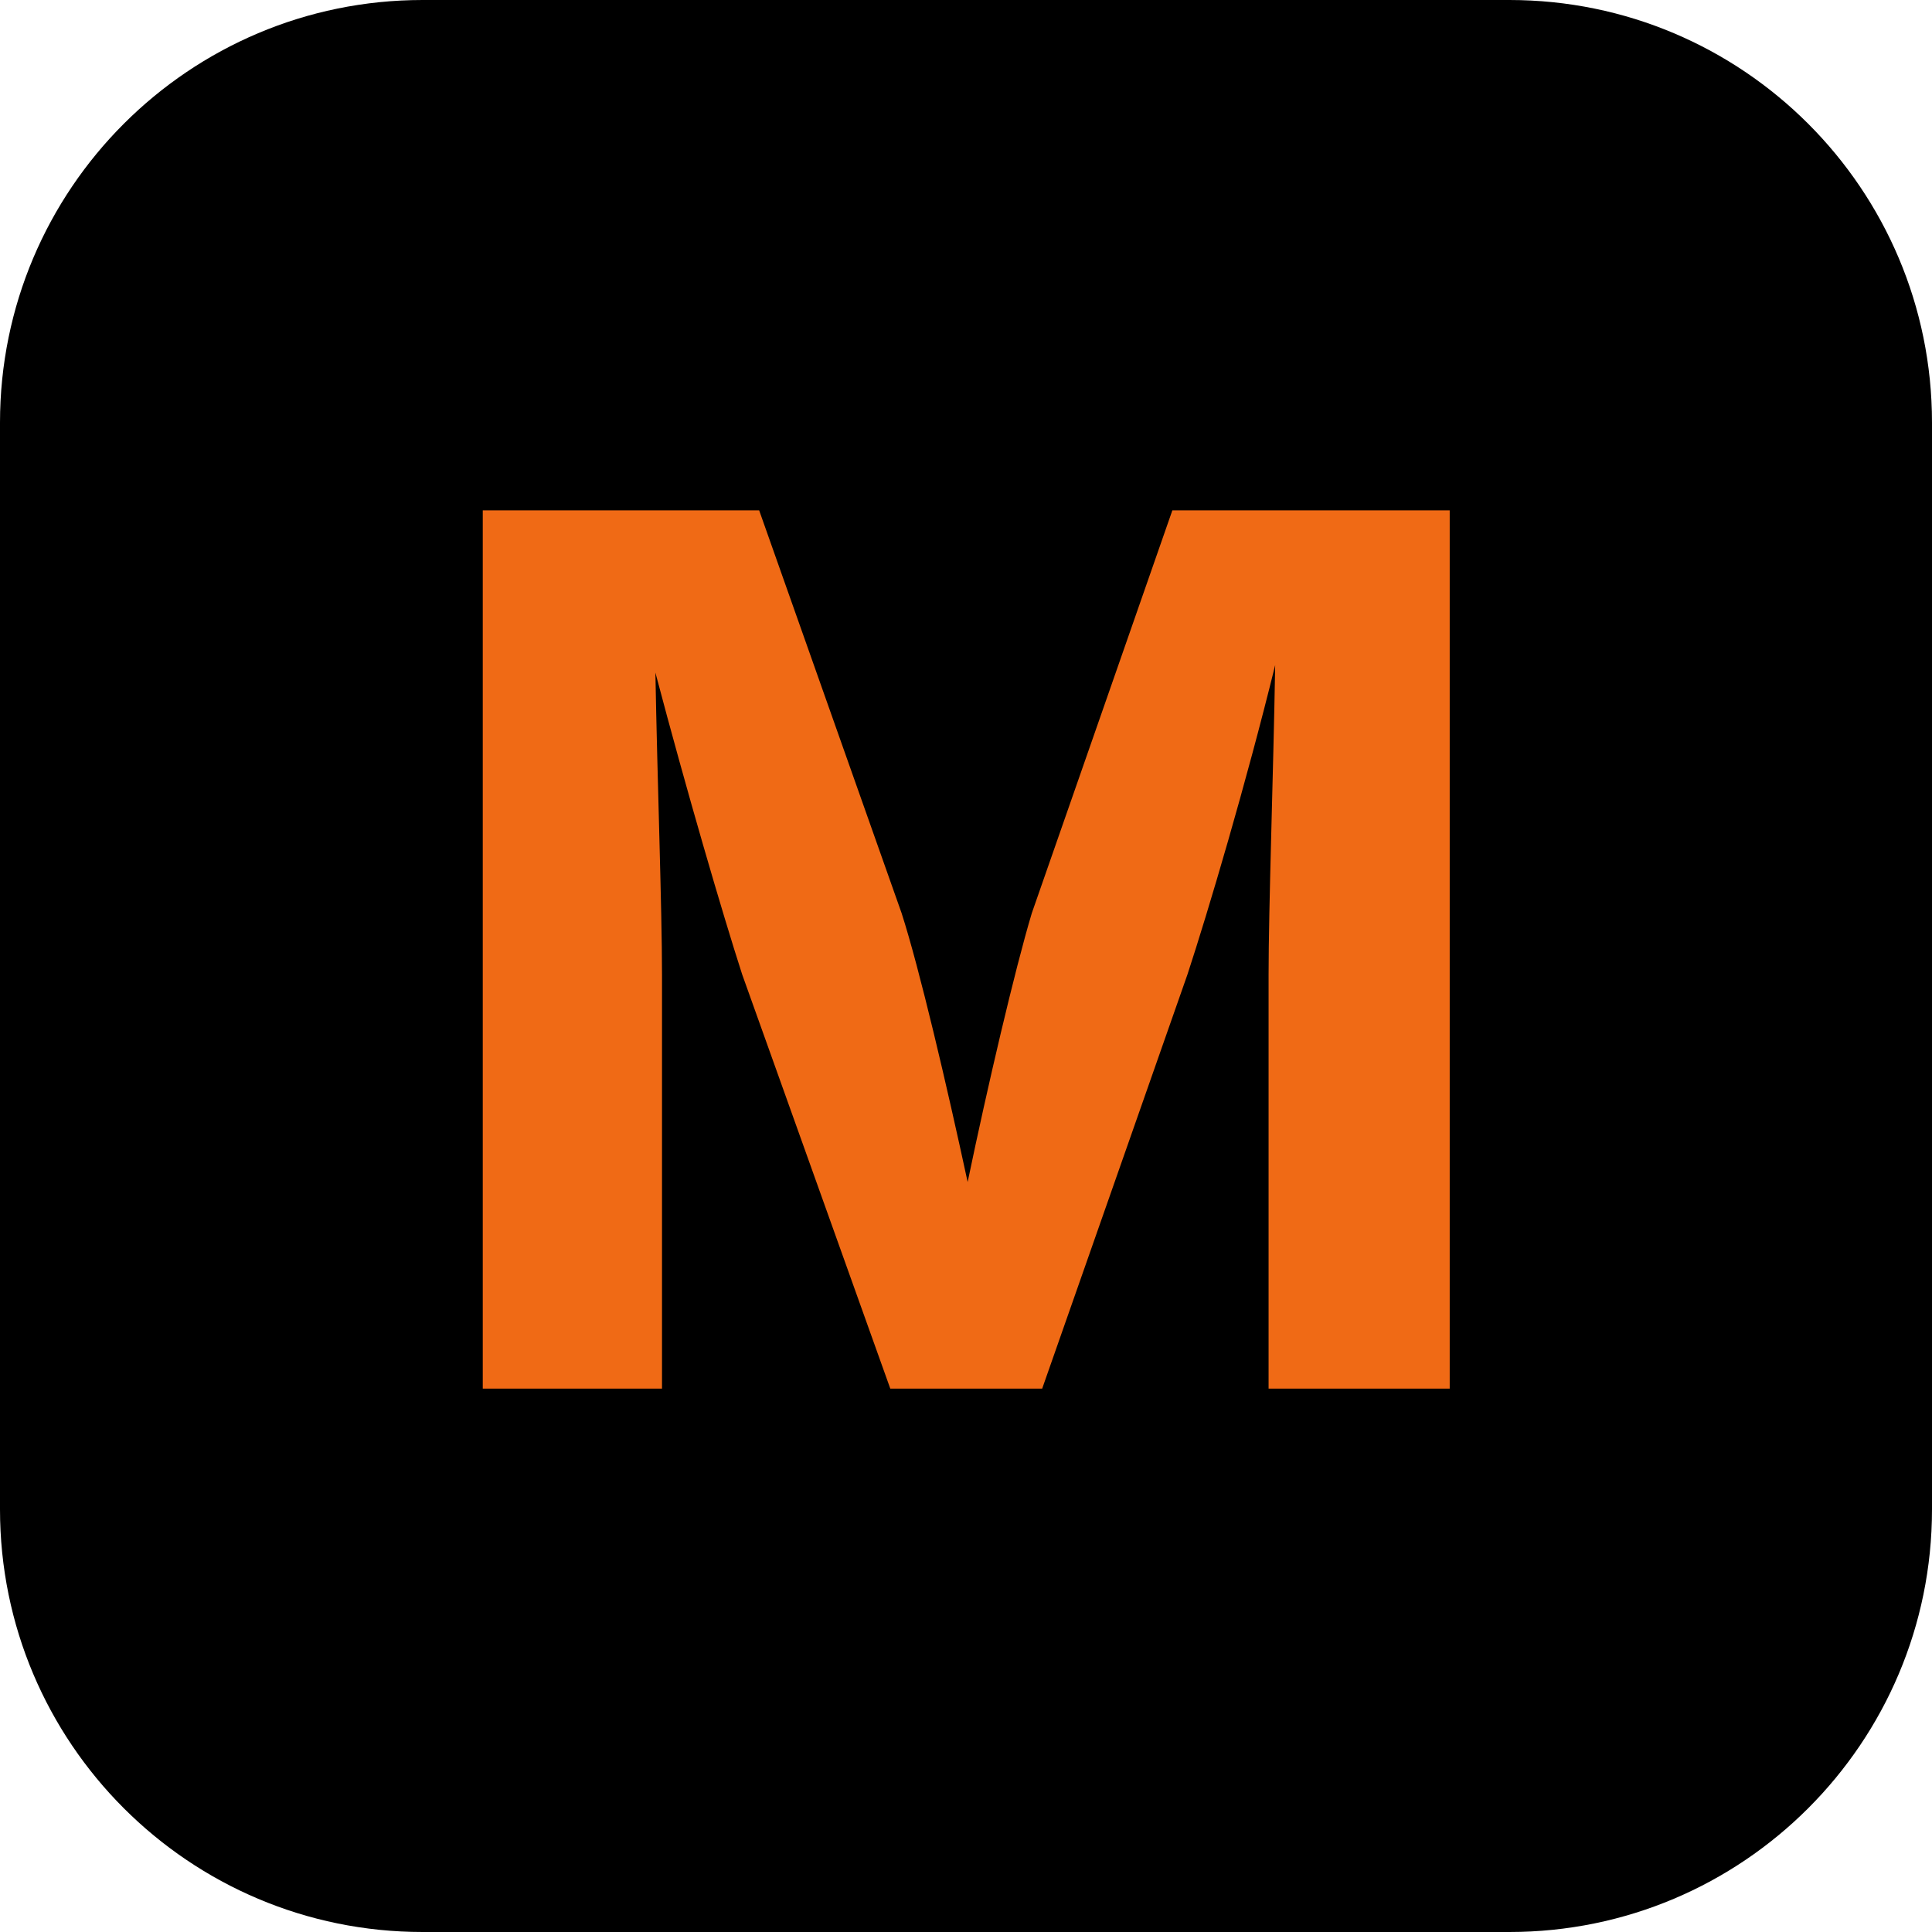
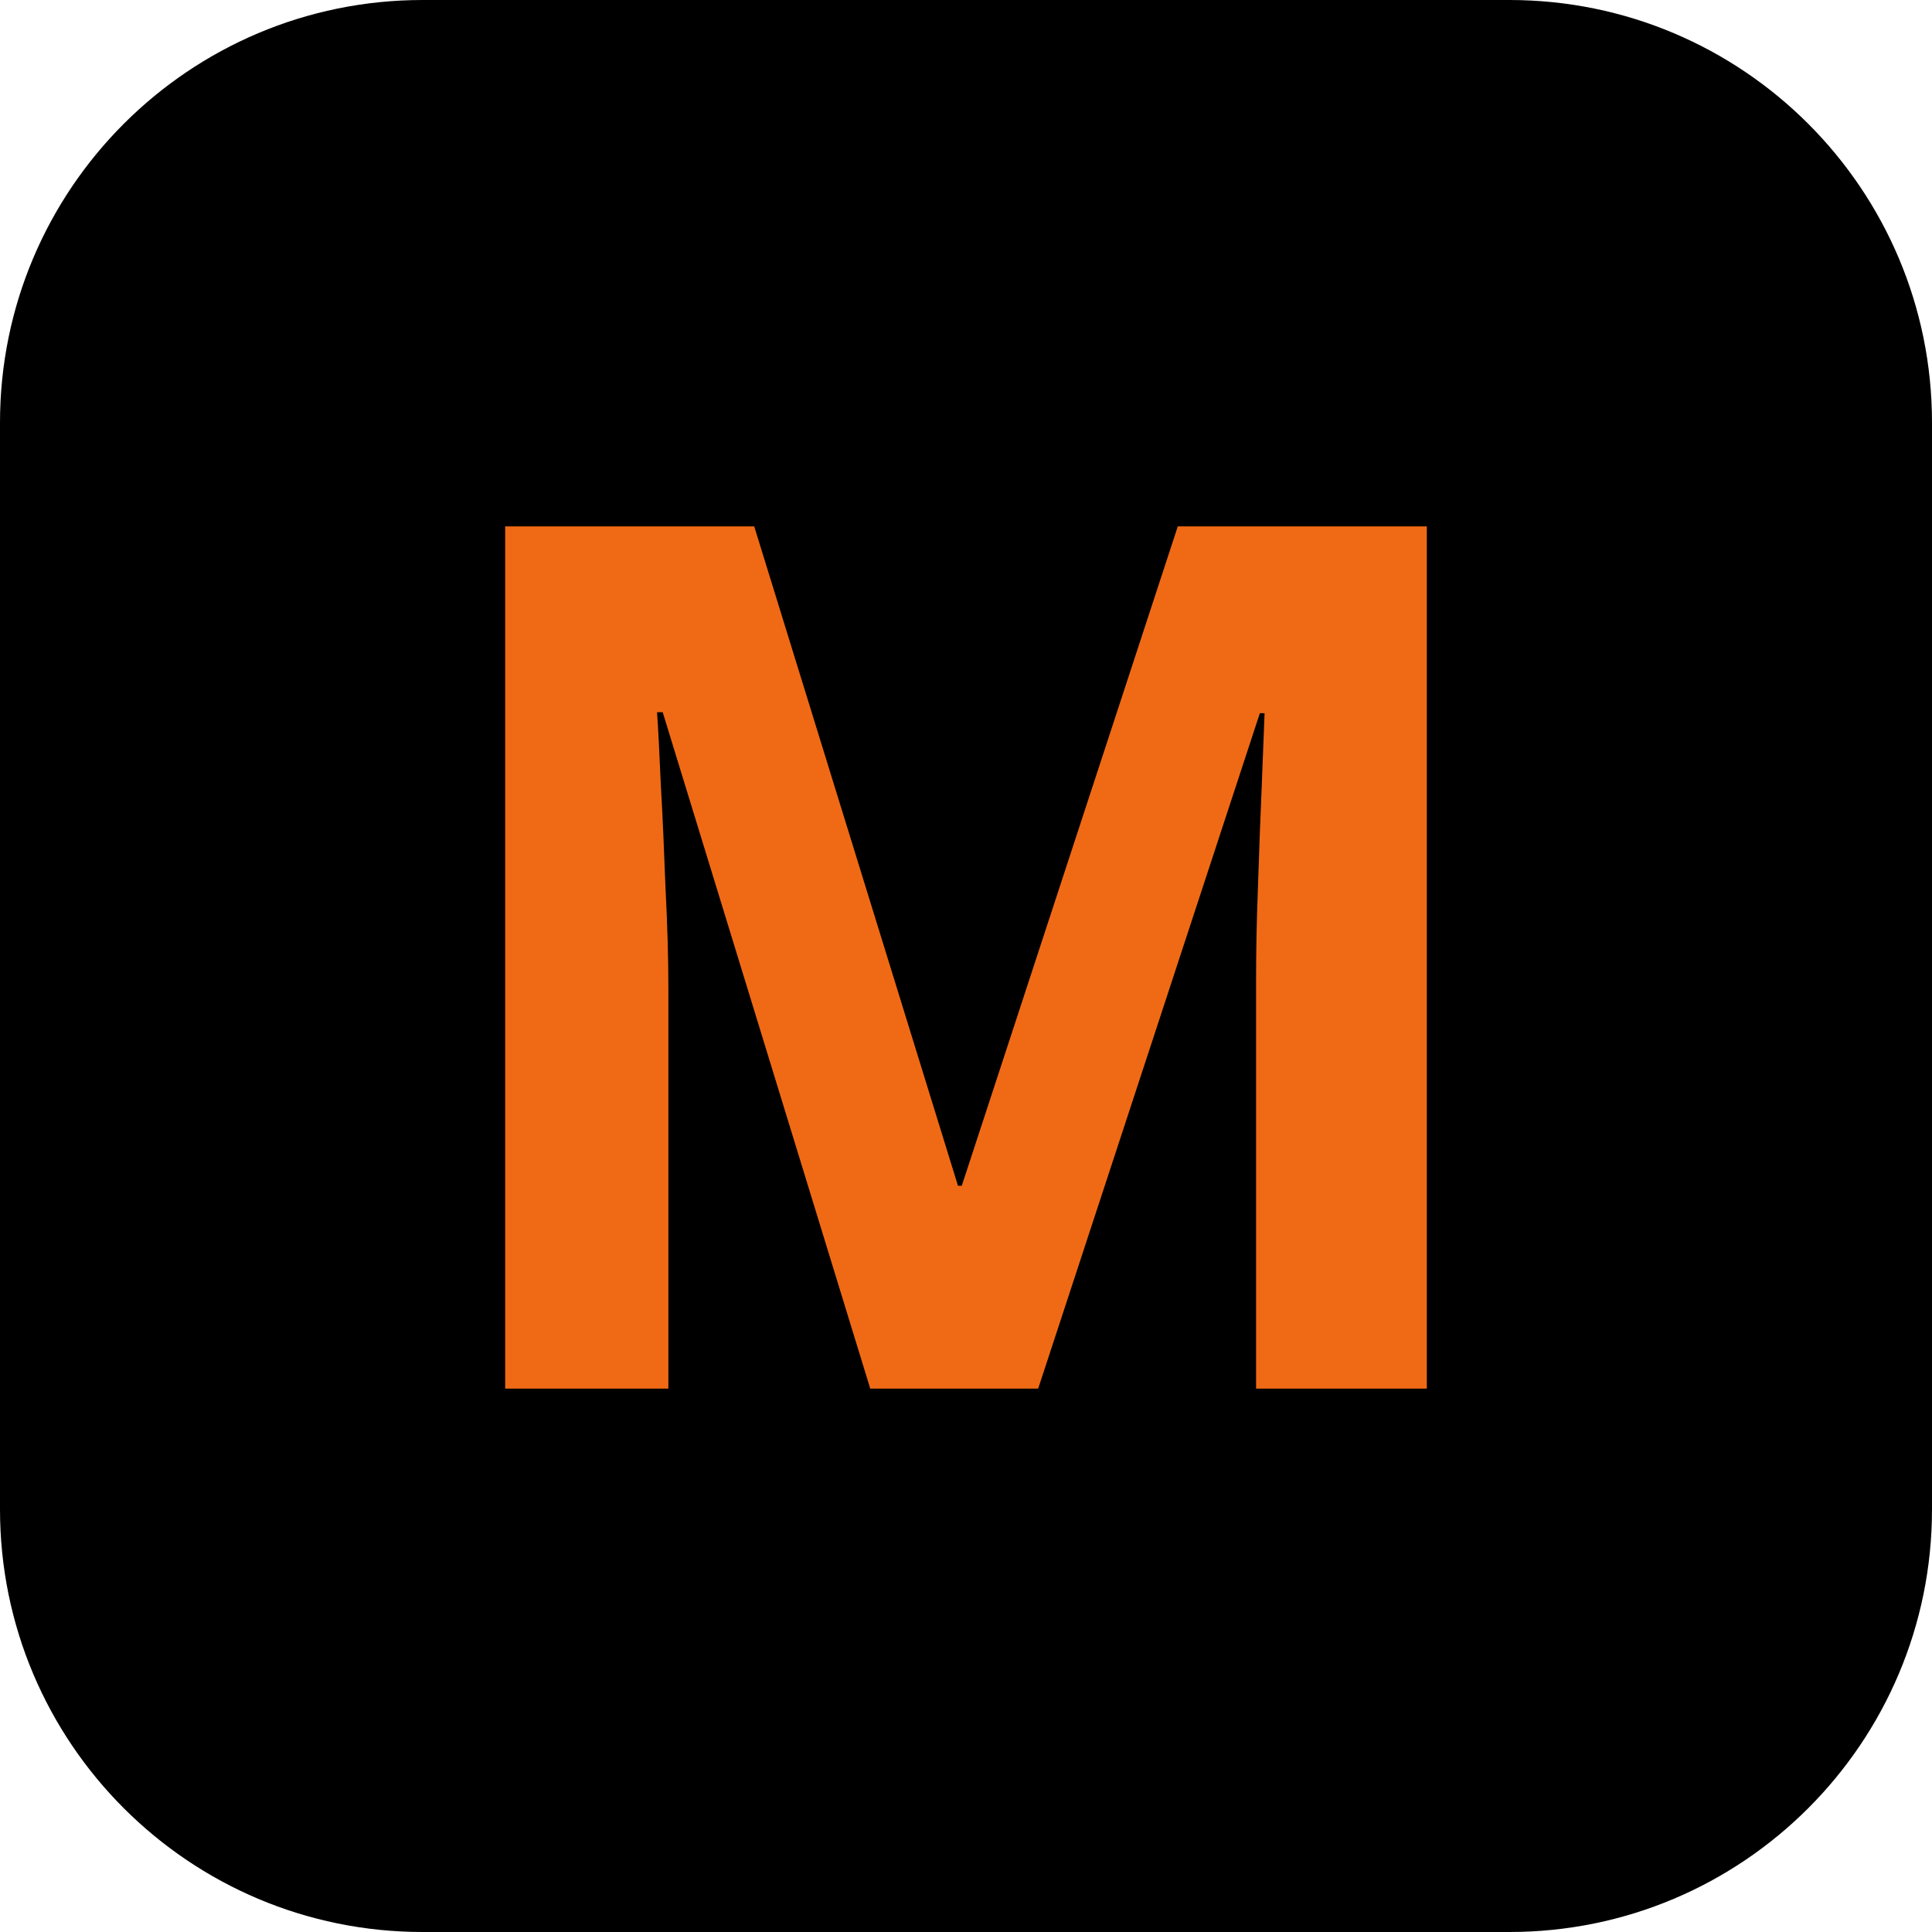
<svg xmlns="http://www.w3.org/2000/svg" viewBox="0 0 32 32">
  <rect width="32" height="32" rx="7" fill="#000" />
-   <text x="16" y="23" font-family="Inter, system-ui, sans-serif" font-size="20" font-weight="700" fill="#F06A15" text-anchor="middle">M</text>
+   <text x="16" y="23" font-family="IBM Plex Sans, system-ui, sans-serif" font-size="20" font-weight="700" fill="#F06A15" text-anchor="middle">M</text>
</svg>
